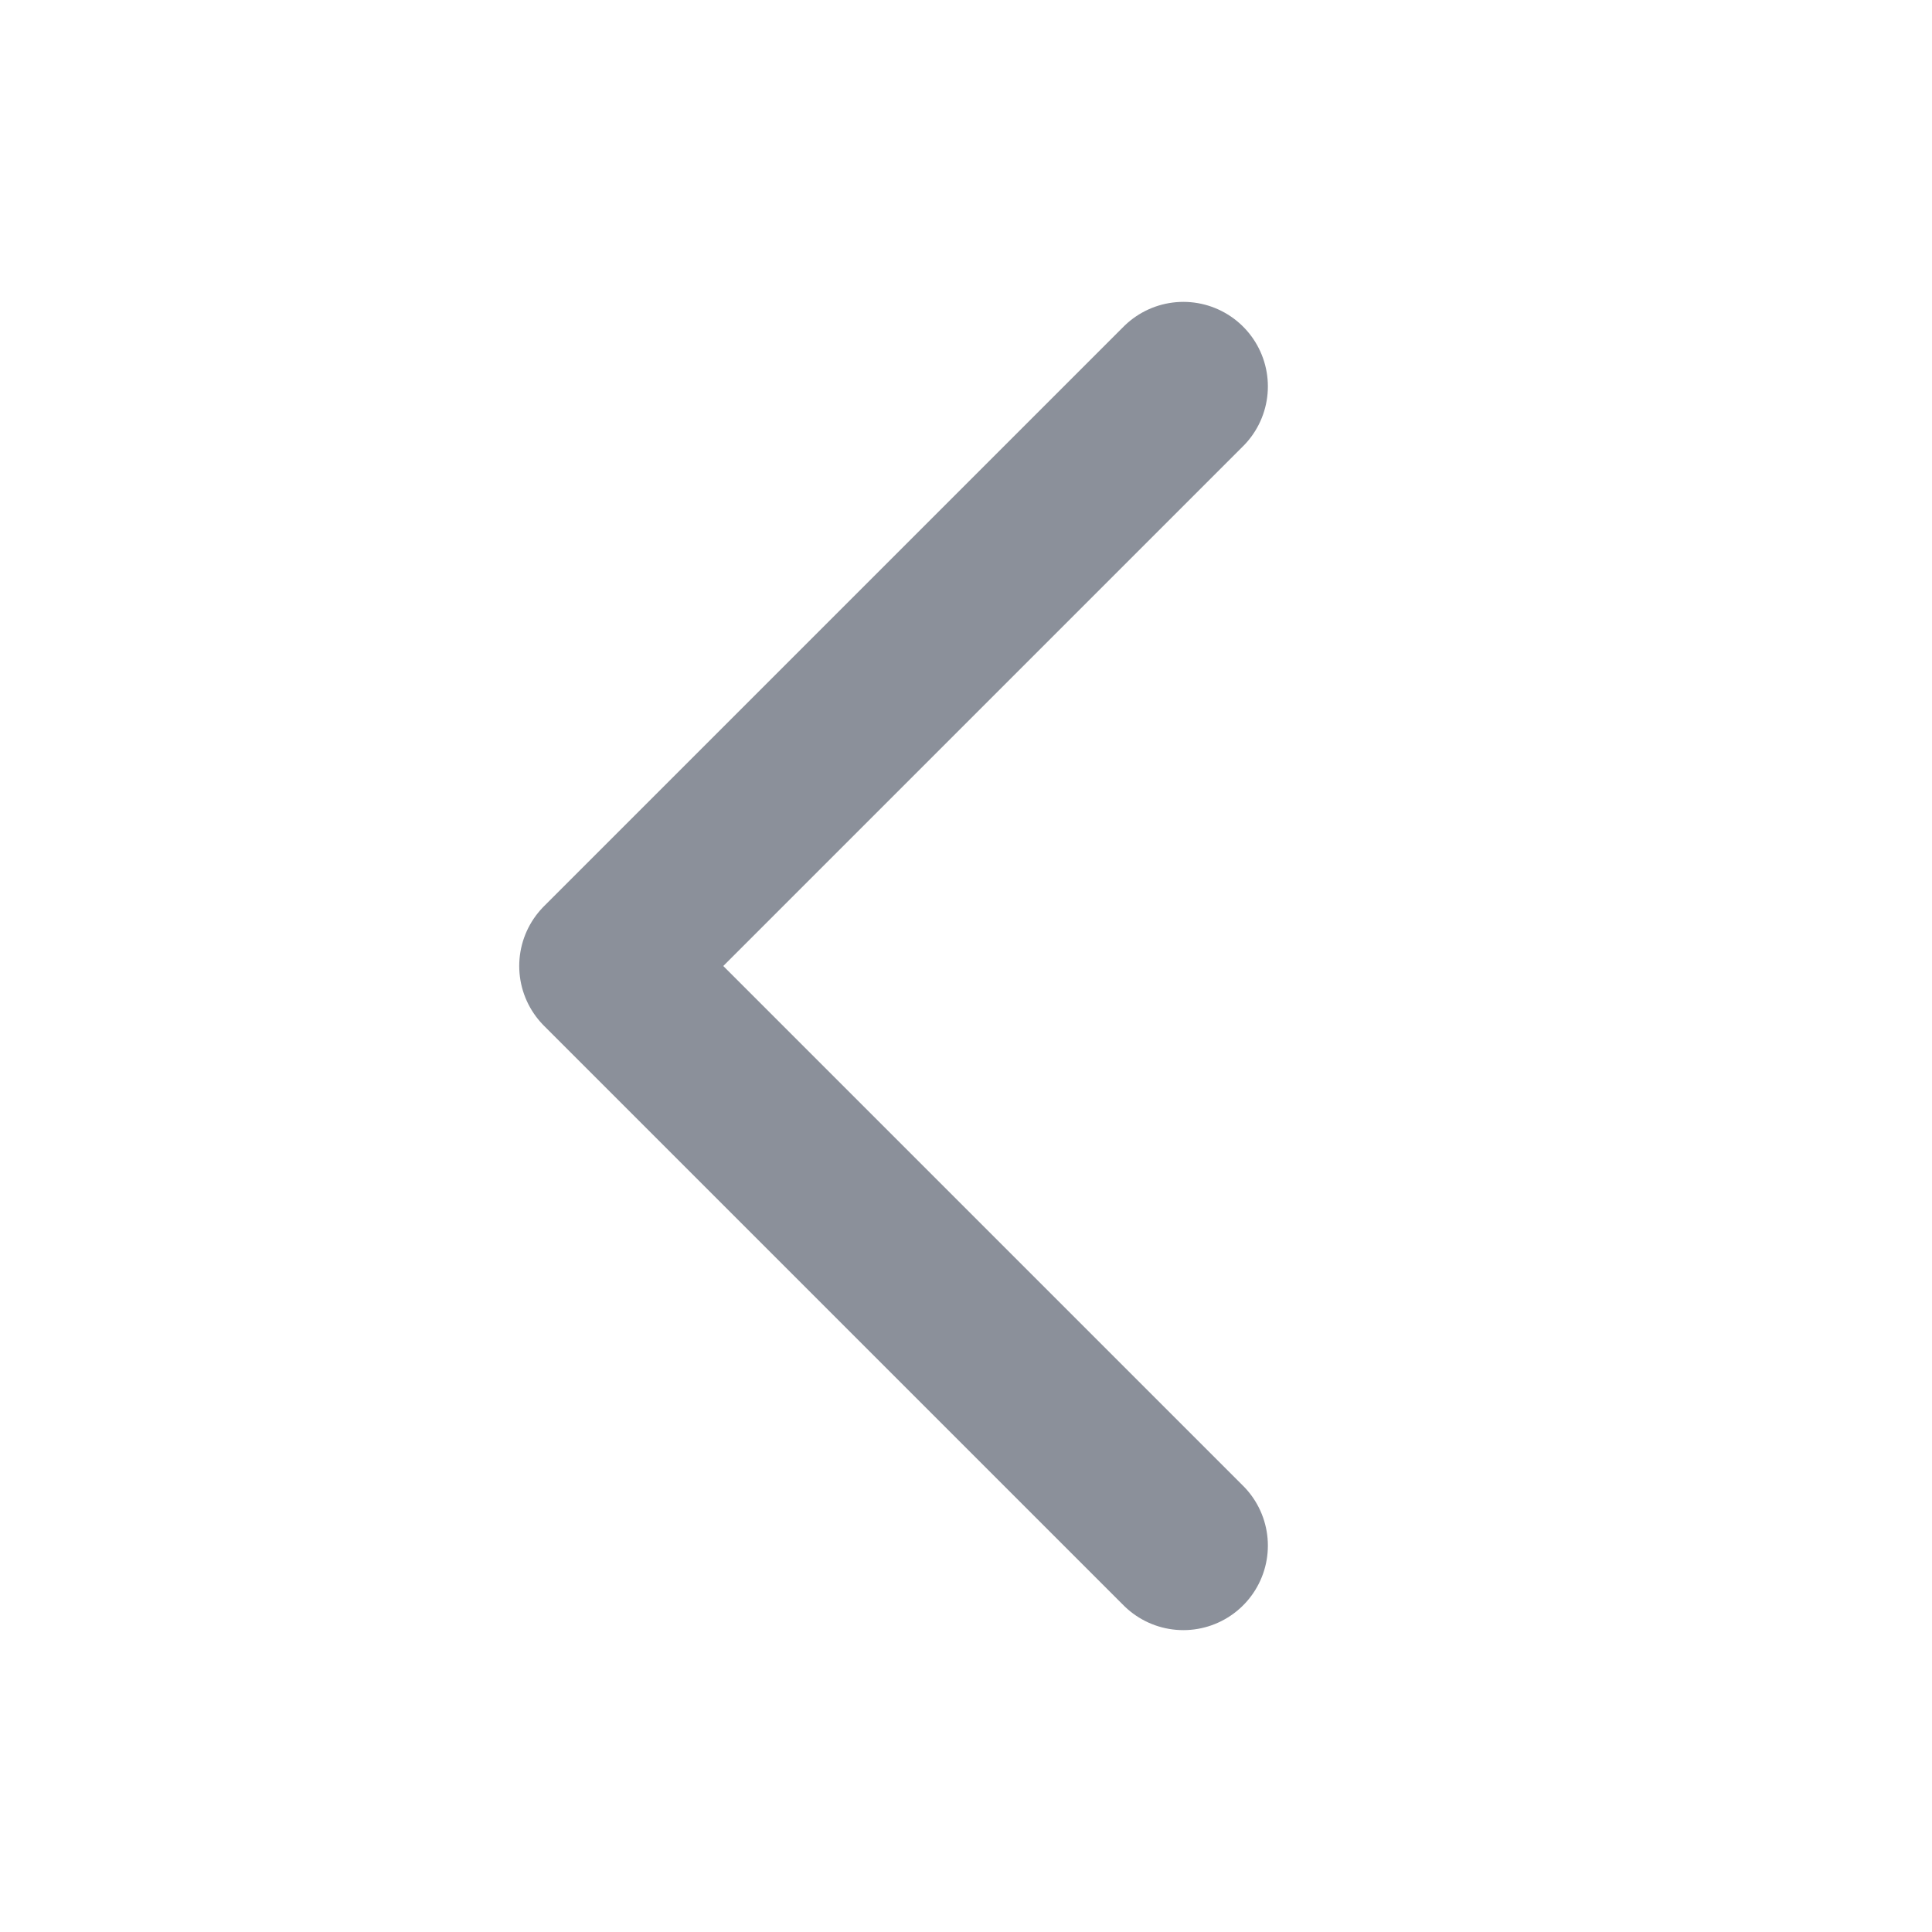
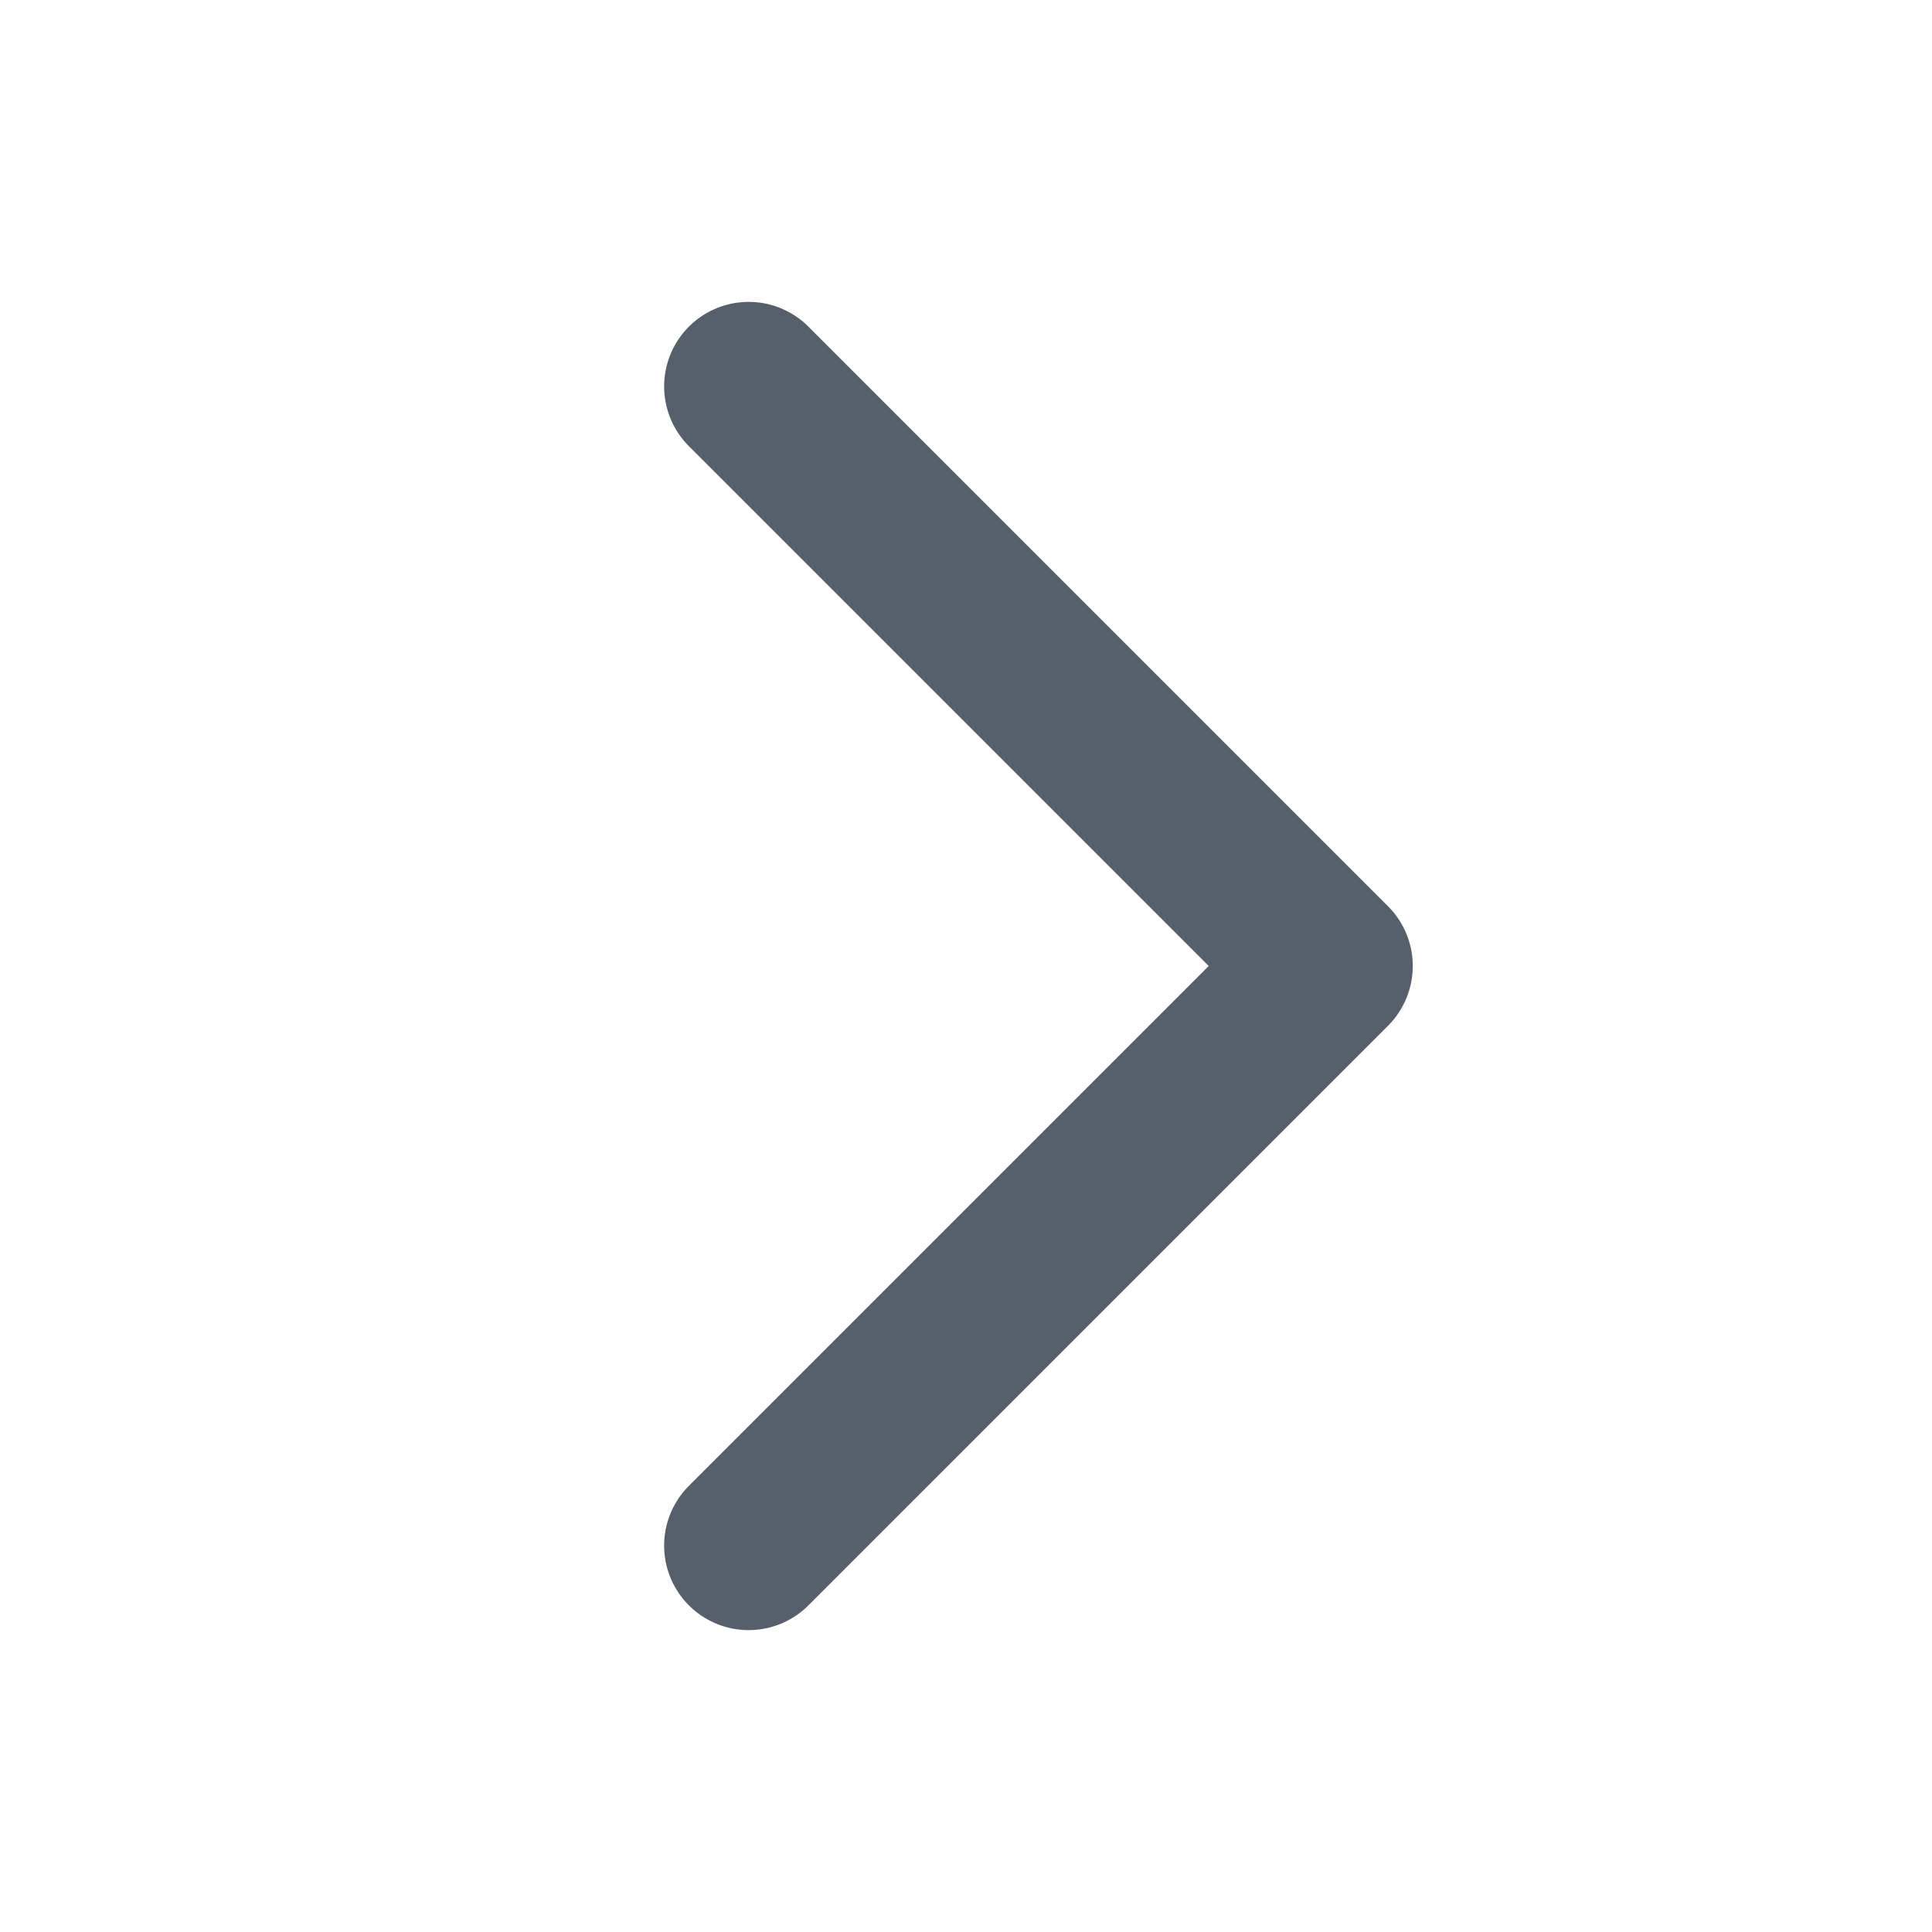
<svg xmlns="http://www.w3.org/2000/svg" width="16" height="16" viewBox="0 0 16 16">
-   <path d="M9.8 3.2L5 8l4.8 4.8" fill="none" stroke="#8b909a" stroke-width="1.4" stroke-linecap="round" stroke-linejoin="round" />
+   <path d="M6.2 3.2L11 8l-4.8 4.8" fill="none" stroke="#57606a" stroke-width="1.4" stroke-linecap="round" stroke-linejoin="round" />
</svg>
